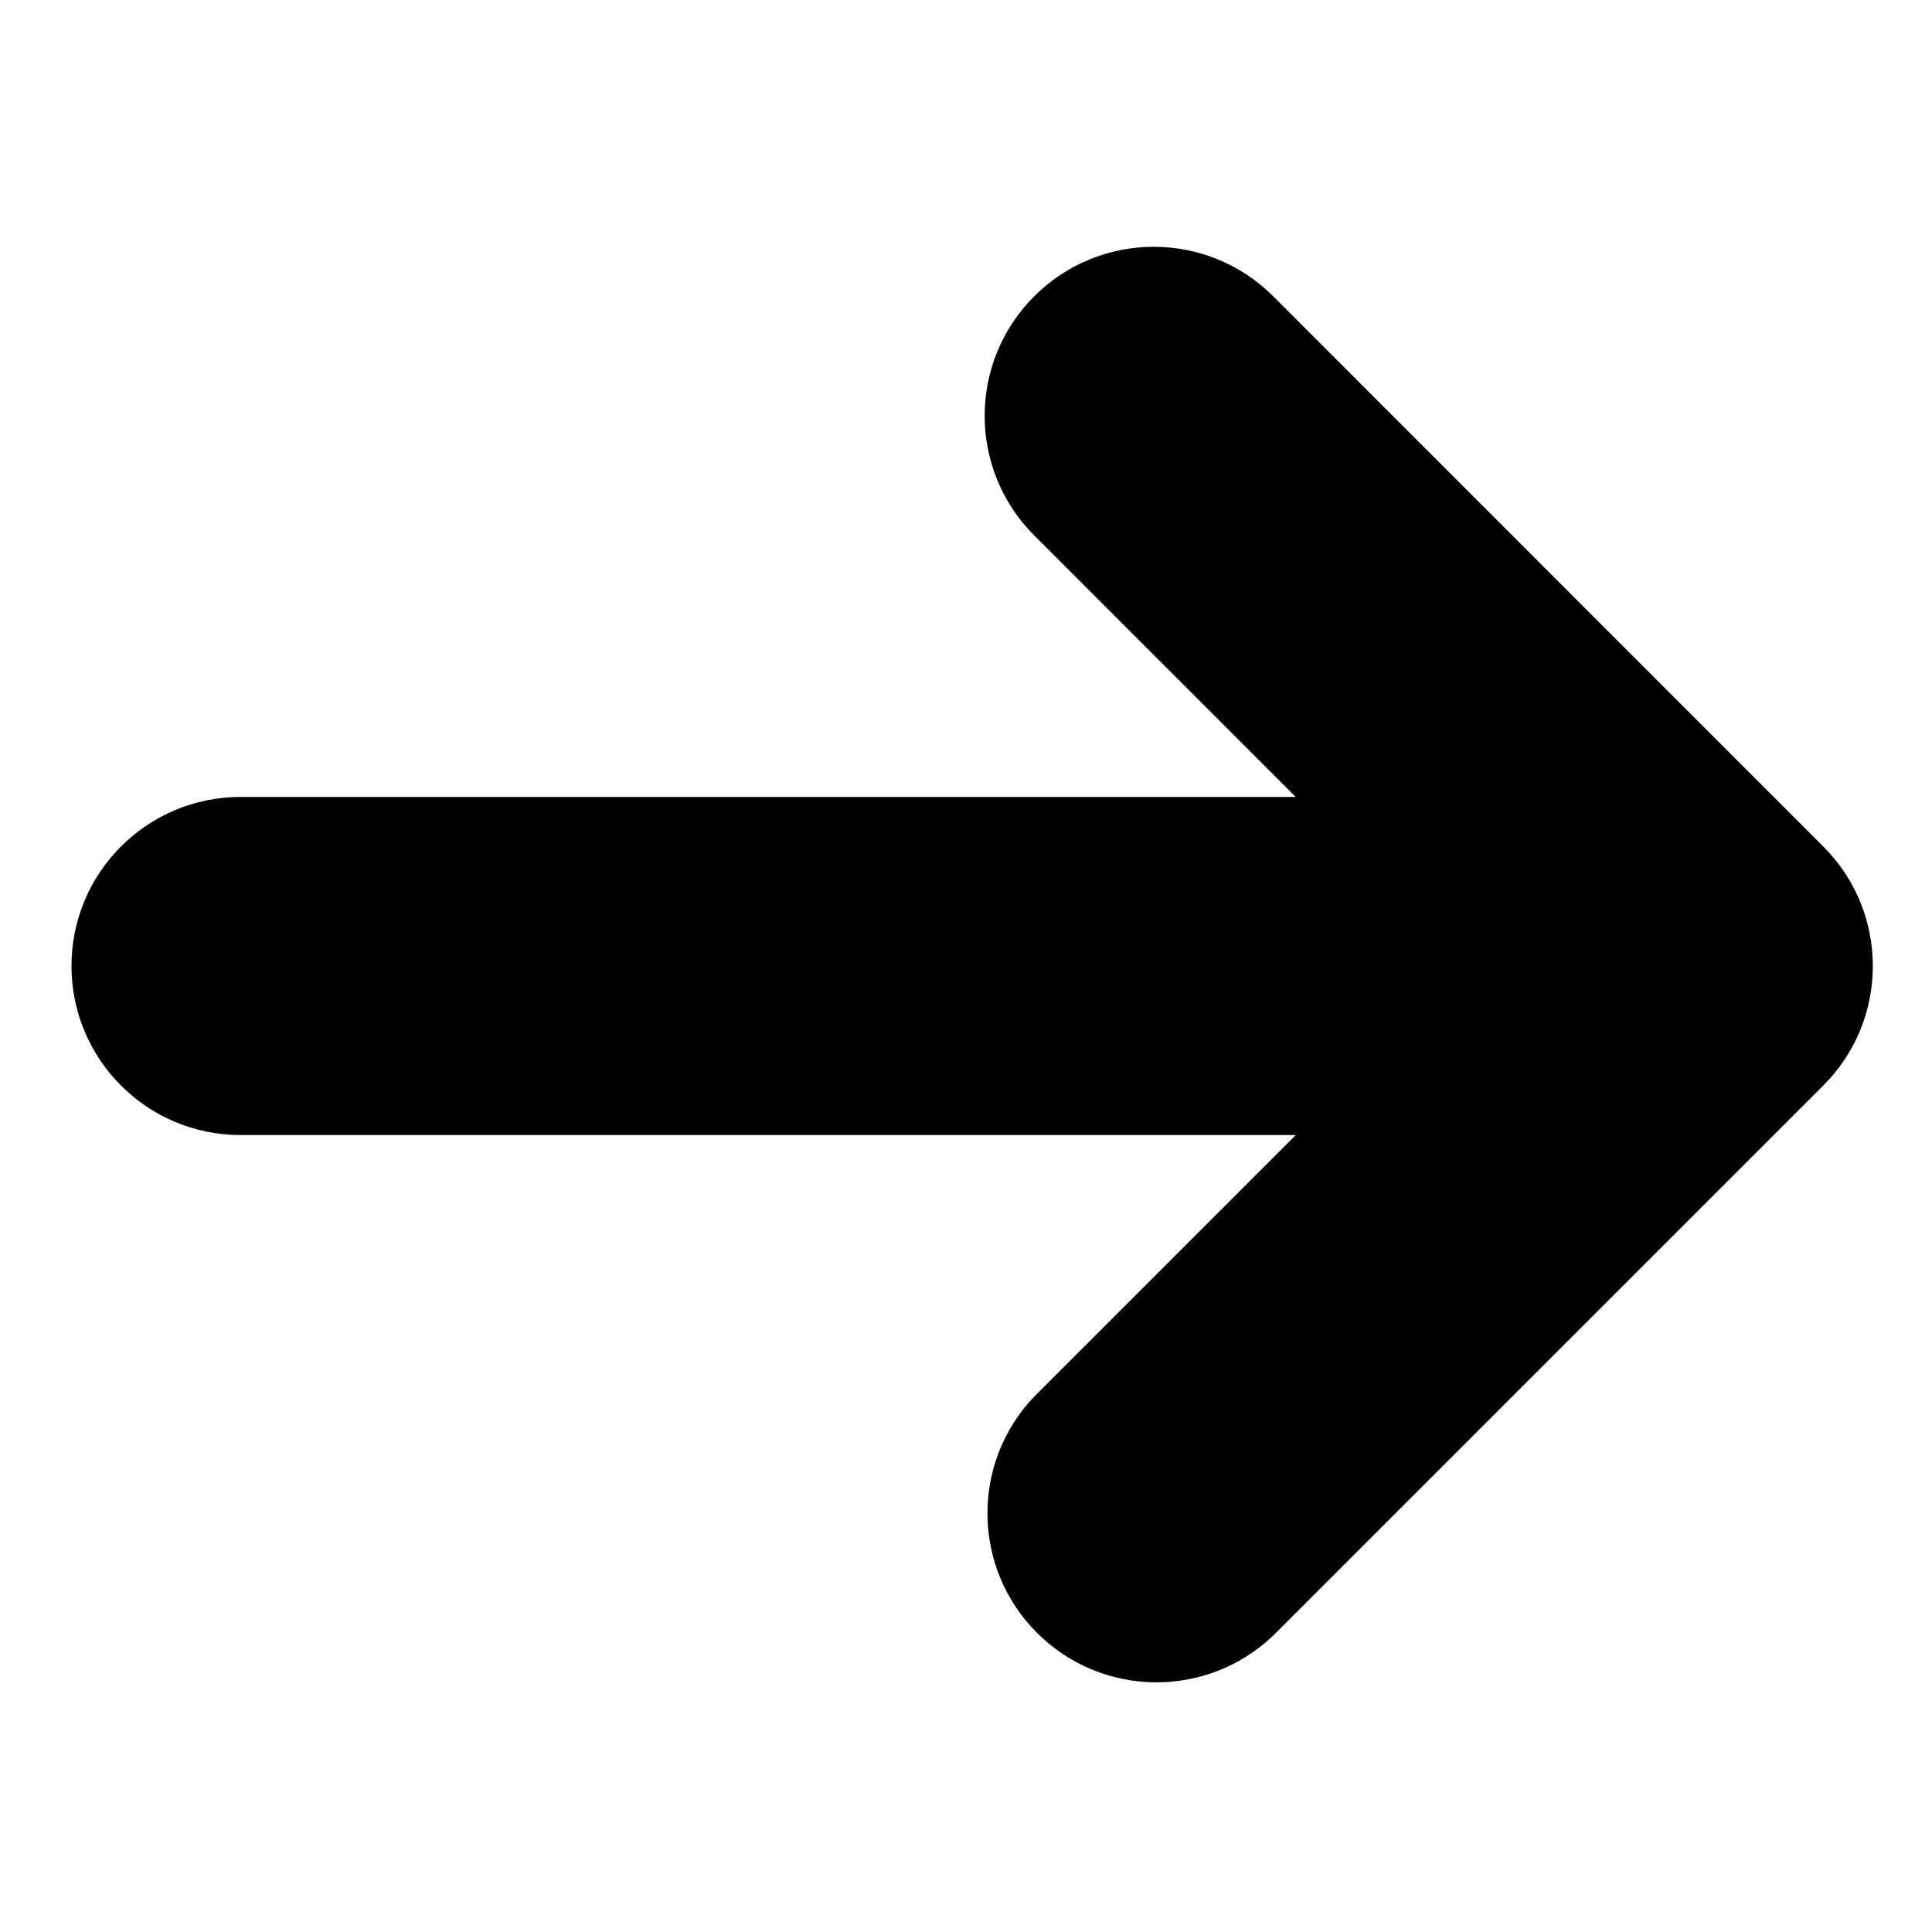
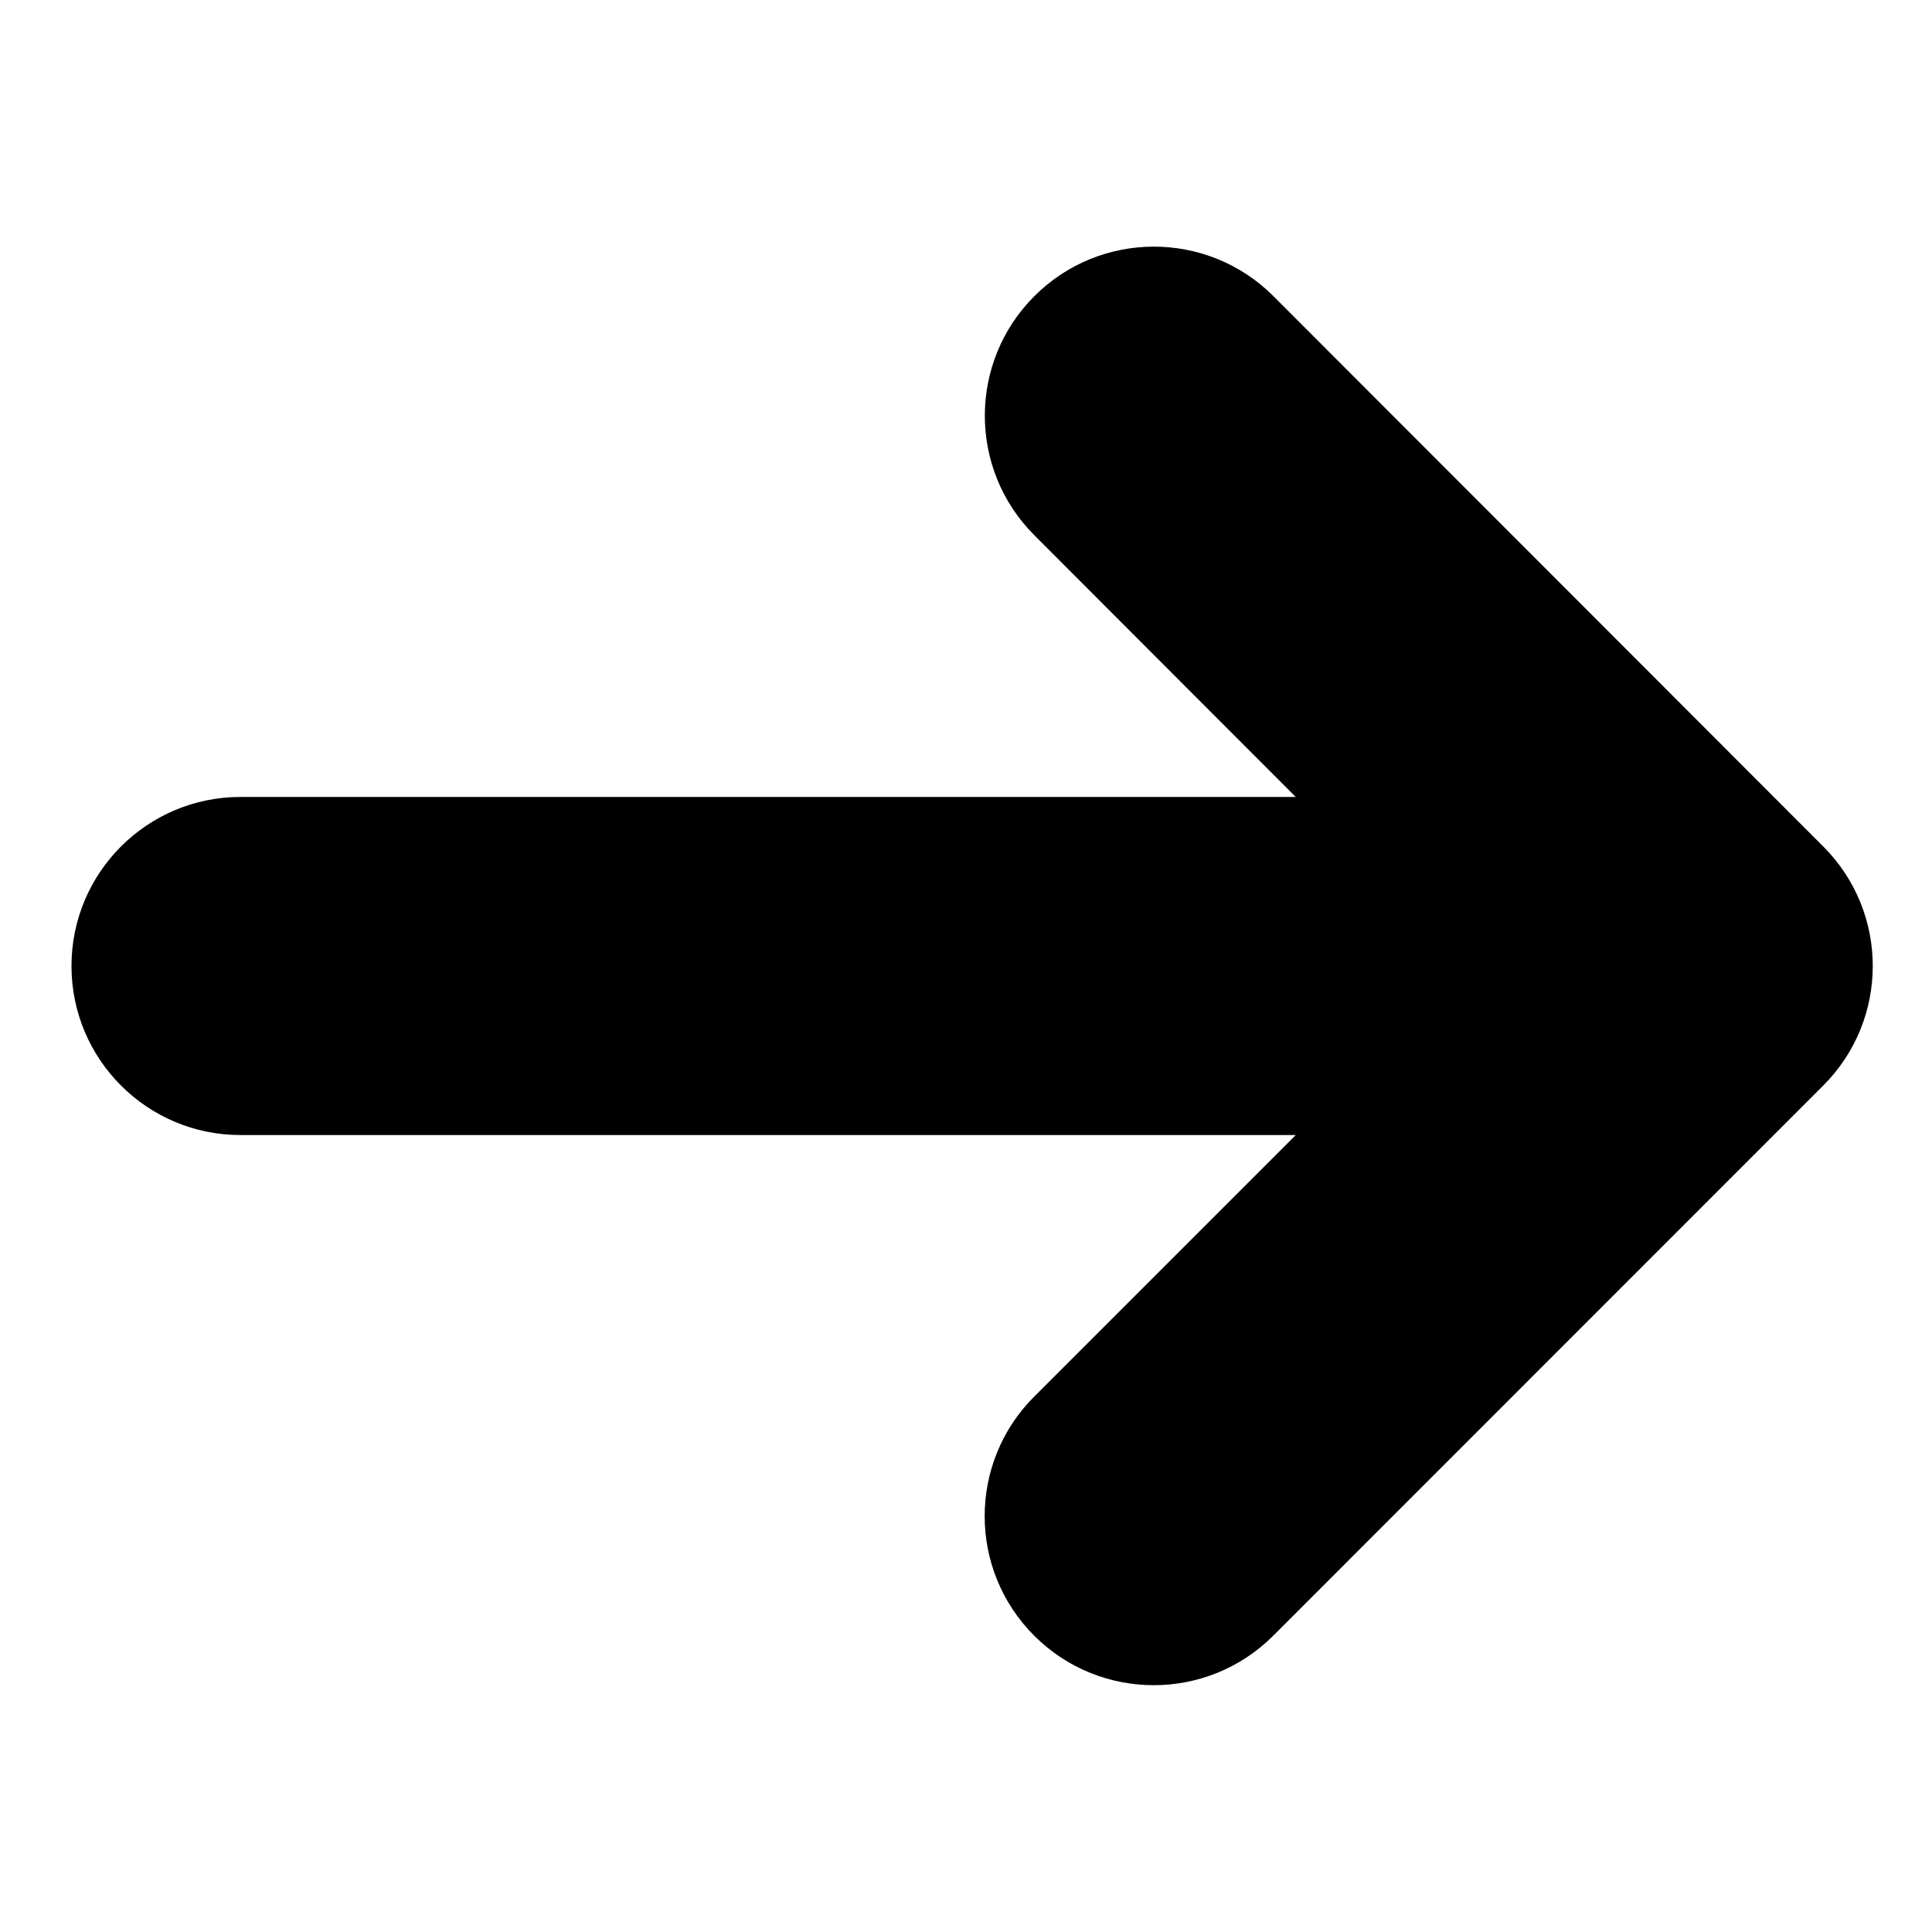
- <svg xmlns="http://www.w3.org/2000/svg" width="12" height="12">
-   <path d="M11.325,5.258,7.909,1.841A1.05,1.05,0,0,0,6.423,3.325L8.048,4.95H1.494a1.05,1.05,0,0,0,0,2.1H8.048L6.423,8.675a1.05,1.05,0,0,0,1.485,1.484l3.417-3.417A1.049,1.049,0,0,0,11.325,5.258Z" />
+ <svg xmlns="http://www.w3.org/2000/svg" viewBox="0 0 12 12">
+   <path d="M11.325 5.258L7.91 1.84a1.05 1.05 0 00-1.486 1.484L8.048 4.95H1.494a1.05 1.05 0 000 2.1h6.554L6.423 8.675a1.05 1.05 0 001.486 1.484l3.416-3.417a1.05 1.05 0 000-1.484z" />
</svg>
